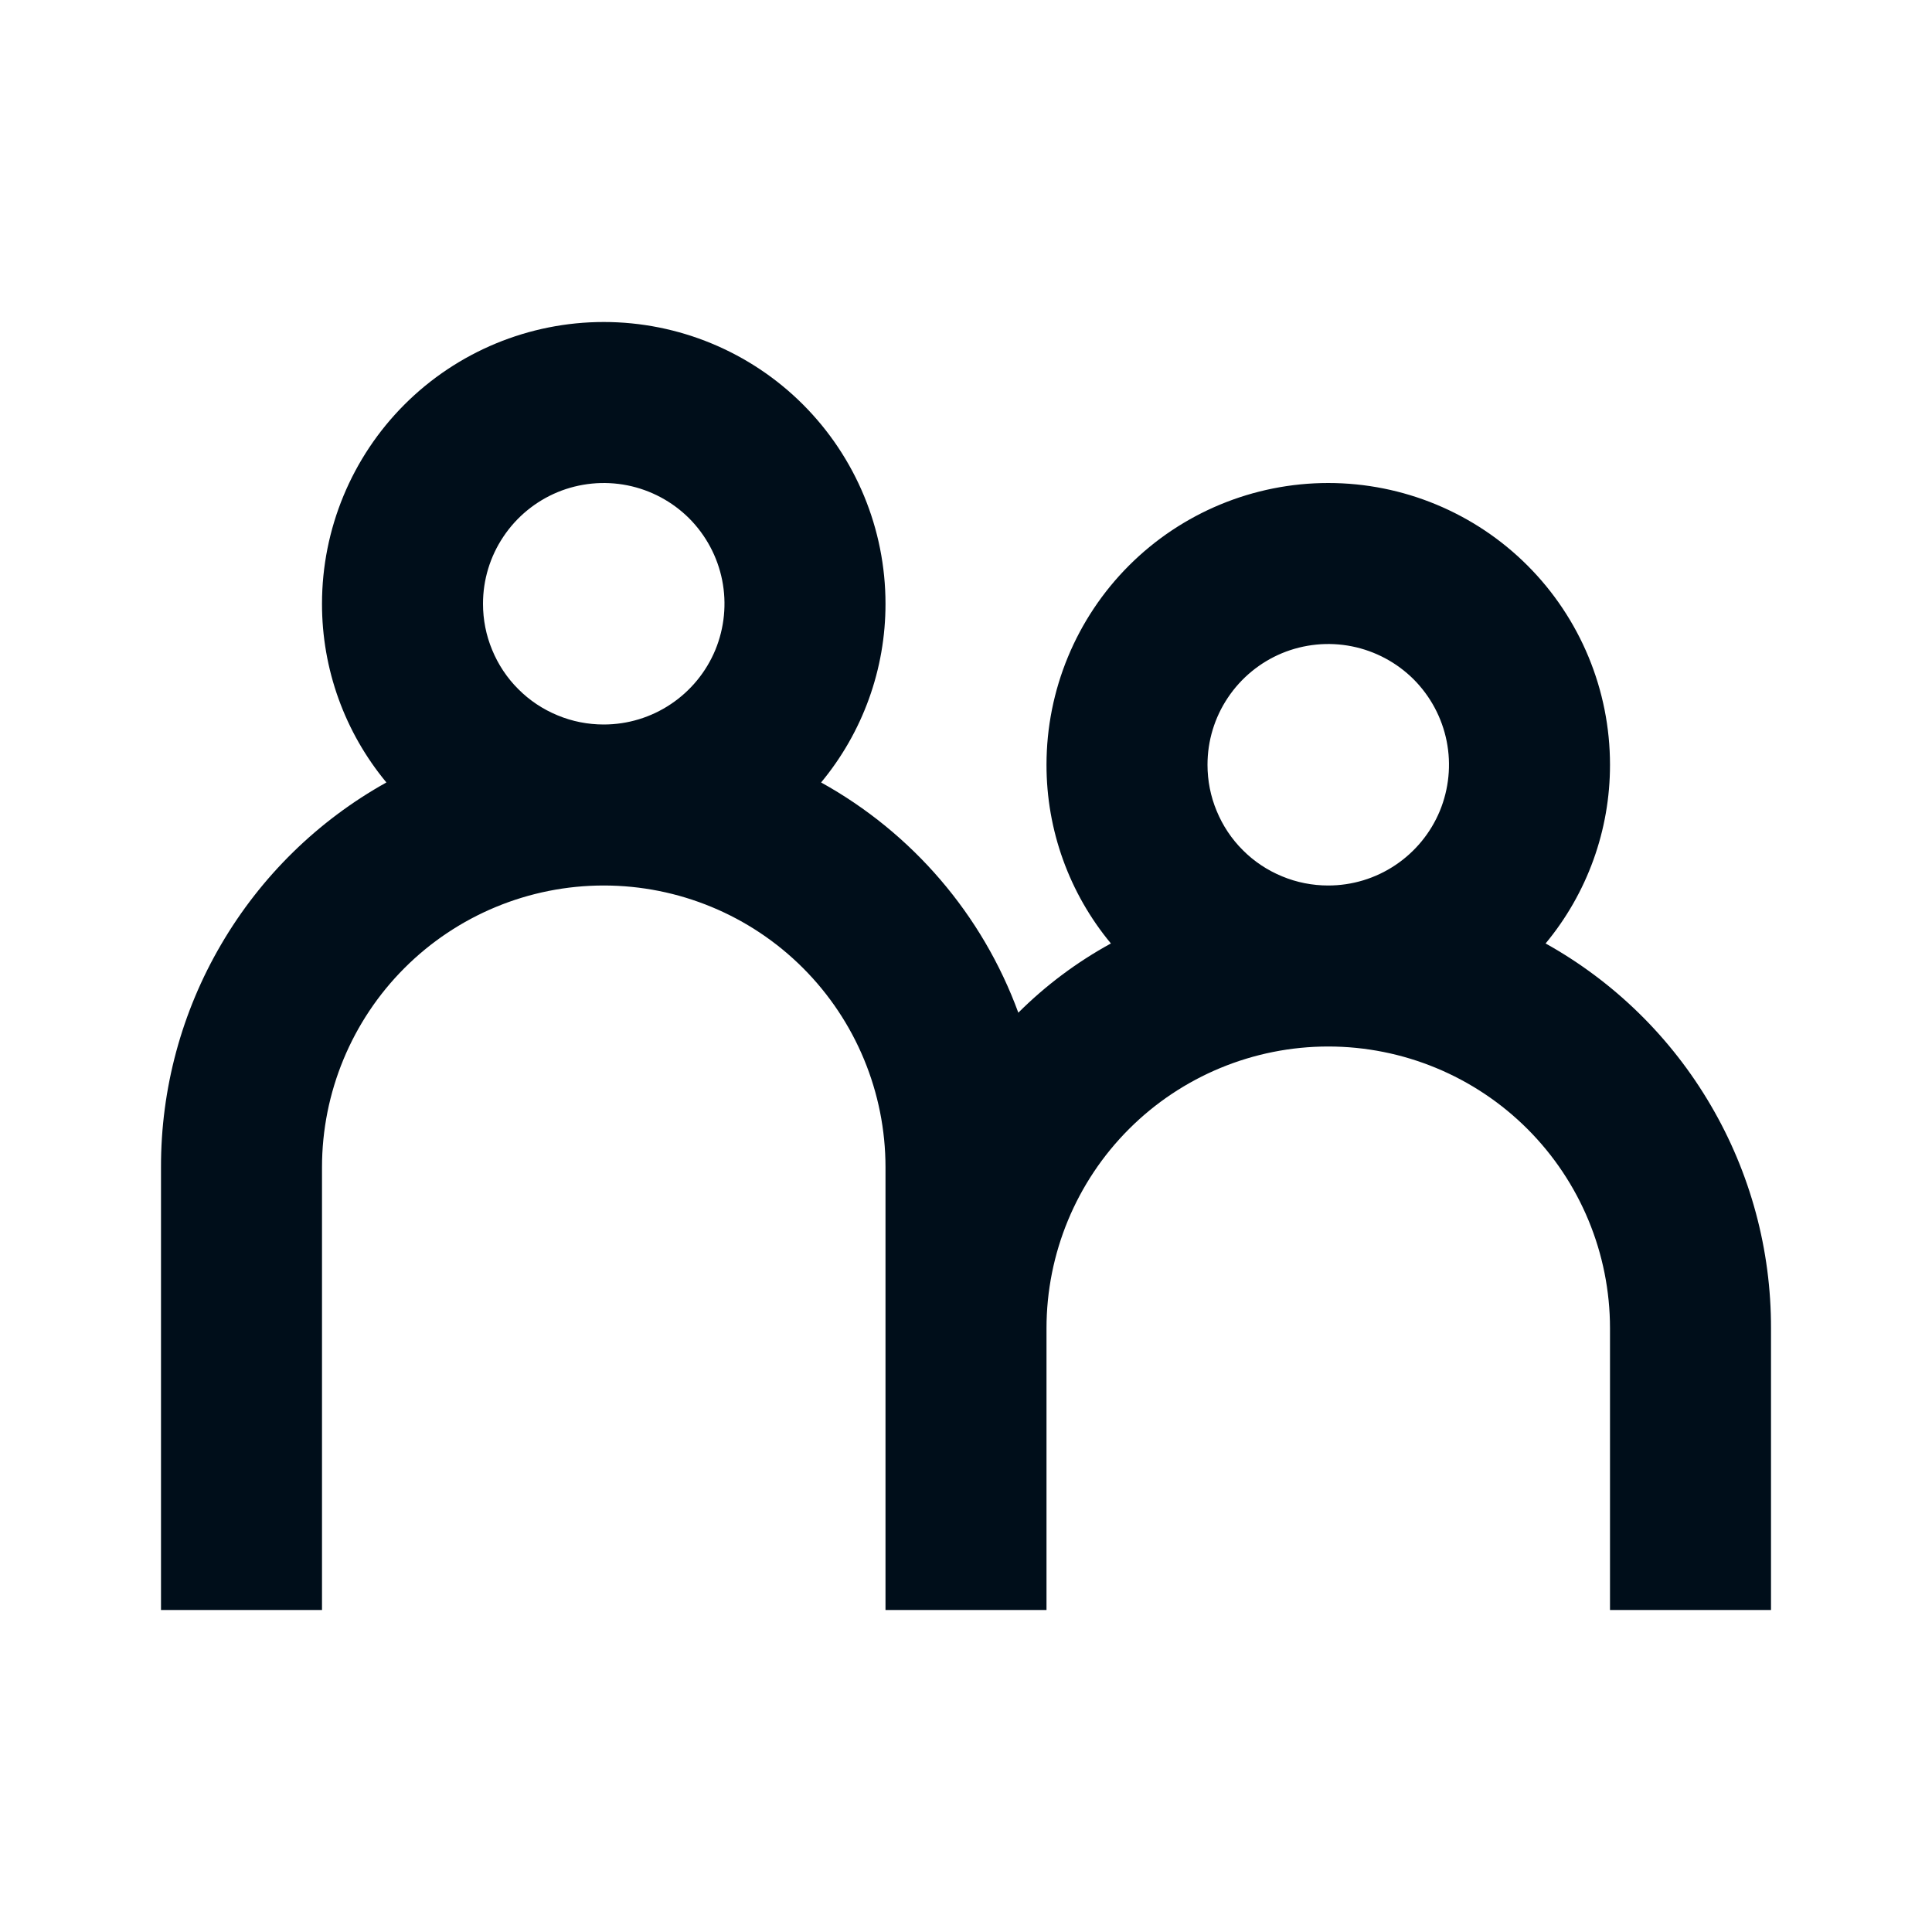
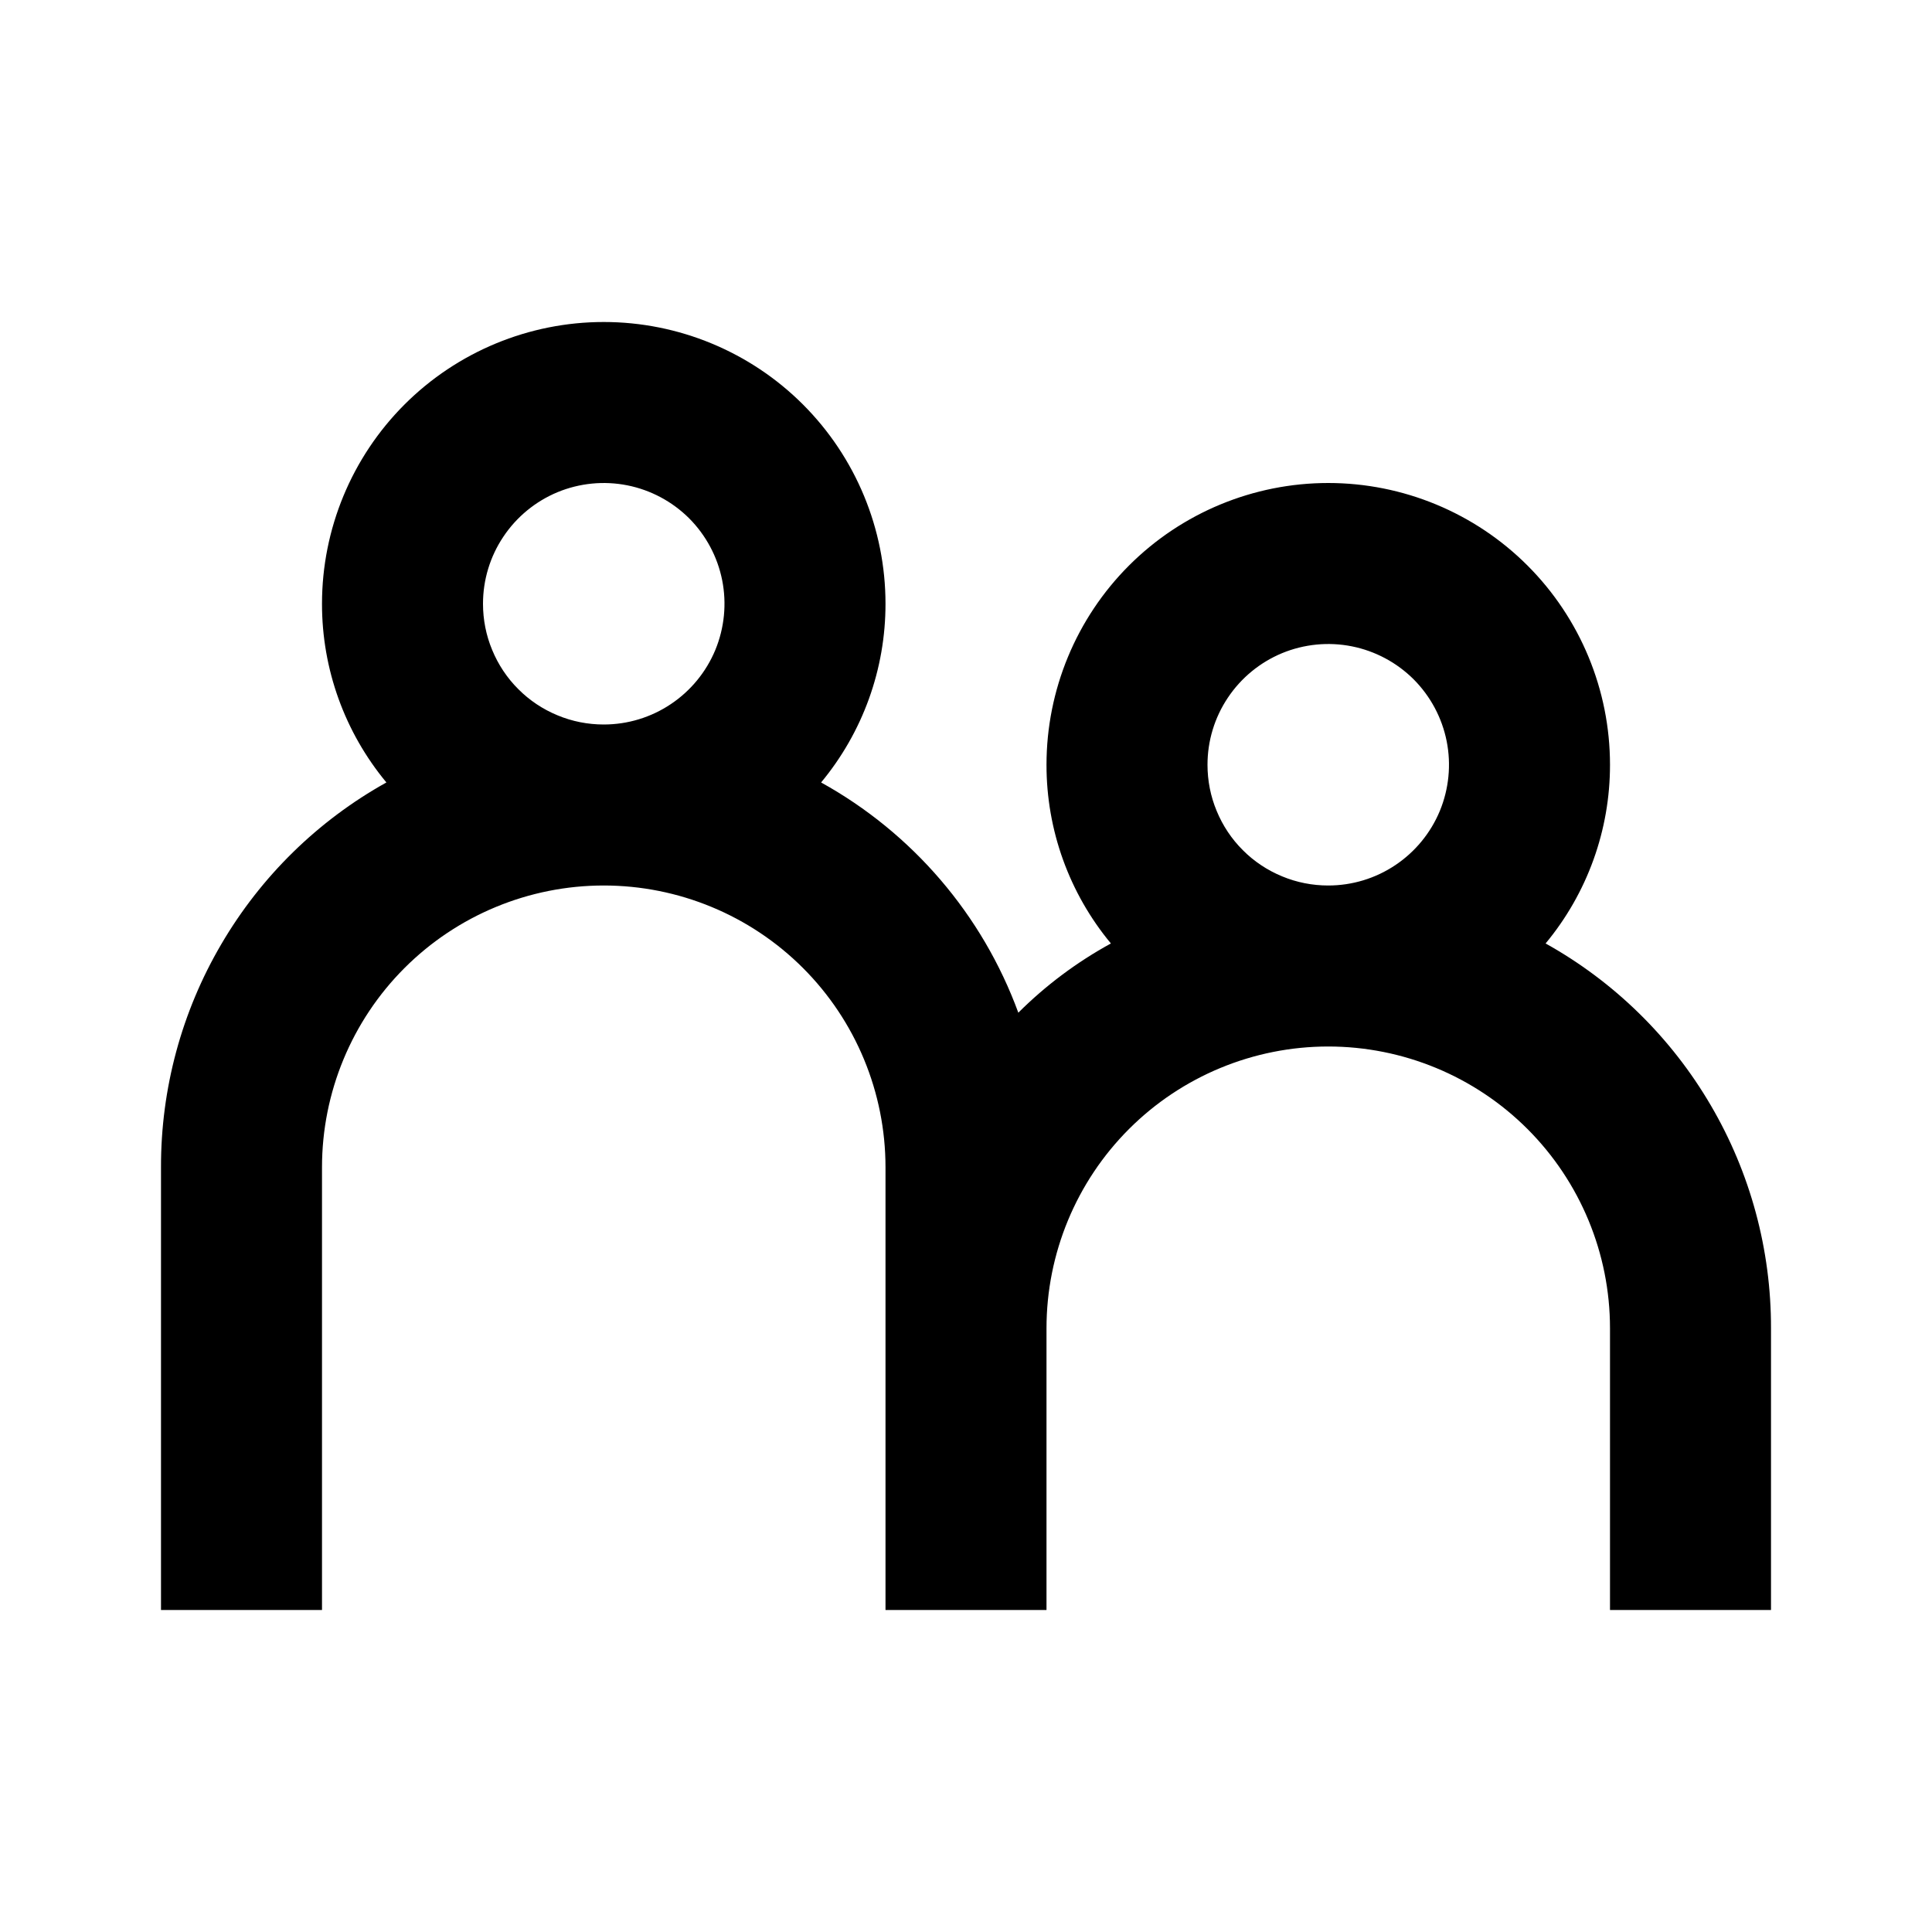
- <svg xmlns="http://www.w3.org/2000/svg" width="24" height="24" viewBox="0 0 24 24" fill="none">
-   <path d="M19.2 11.72C19.718 11.096 20.001 10.311 20 9.5C20 8.572 19.631 7.681 18.975 7.025C18.319 6.369 17.428 6 16.5 6C15.572 6 14.681 6.369 14.025 7.025C13.369 7.681 13 8.572 13 9.5C12.999 10.311 13.282 11.096 13.8 11.72C13.378 11.951 12.991 12.24 12.65 12.58C12.204 11.363 11.334 10.348 10.2 9.72C10.718 9.096 11.001 8.311 11 7.5C11 6.572 10.631 5.681 9.975 5.025C9.319 4.369 8.428 4 7.5 4C6.572 4 5.681 4.369 5.025 5.025C4.369 5.681 4 6.572 4 7.5C3.999 8.311 4.282 9.096 4.8 9.72C3.949 10.194 3.241 10.888 2.749 11.729C2.256 12.569 1.998 13.526 2 14.5V20H4V14.5C4 13.572 4.369 12.681 5.025 12.025C5.681 11.369 6.572 11 7.5 11C8.428 11 9.319 11.369 9.975 12.025C10.631 12.681 11 13.572 11 14.5V20H13V16.5C13 15.572 13.369 14.681 14.025 14.025C14.681 13.369 15.572 13 16.5 13C17.428 13 18.319 13.369 18.975 14.025C19.631 14.681 20 15.572 20 16.5V20H22V16.5C22.002 15.526 21.744 14.569 21.251 13.729C20.759 12.888 20.051 12.194 19.2 11.72ZM6 7.5C6 7.203 6.088 6.913 6.253 6.667C6.418 6.42 6.652 6.228 6.926 6.114C7.2 6.001 7.502 5.971 7.793 6.029C8.084 6.087 8.351 6.23 8.561 6.439C8.77 6.649 8.913 6.916 8.971 7.207C9.029 7.498 8.999 7.8 8.886 8.074C8.772 8.348 8.58 8.582 8.333 8.747C8.087 8.912 7.797 9 7.5 9C7.303 9 7.108 8.962 6.926 8.886C6.744 8.811 6.578 8.701 6.439 8.561C6.299 8.422 6.189 8.256 6.114 8.074C6.038 7.892 6 7.697 6 7.5ZM15 9.5C15 9.203 15.088 8.913 15.253 8.667C15.418 8.42 15.652 8.228 15.926 8.114C16.2 8.001 16.502 7.971 16.793 8.029C17.084 8.087 17.351 8.23 17.561 8.439C17.77 8.649 17.913 8.916 17.971 9.207C18.029 9.498 17.999 9.8 17.886 10.074C17.772 10.348 17.58 10.582 17.333 10.747C17.087 10.912 16.797 11 16.5 11C16.303 11 16.108 10.962 15.926 10.886C15.744 10.811 15.578 10.701 15.439 10.561C15.299 10.422 15.189 10.256 15.114 10.074C15.038 9.892 15 9.697 15 9.5Z" fill="#000E1A" />
+ <svg xmlns="http://www.w3.org/2000/svg" width="24" height="24" viewBox="0 0 24 24">
+   <path d="M19.2 11.72C19.718 11.096 20.001 10.311 20 9.5C20 8.572 19.631 7.681 18.975 7.025C18.319 6.369 17.428 6 16.5 6C15.572 6 14.681 6.369 14.025 7.025C13.369 7.681 13 8.572 13 9.5C12.999 10.311 13.282 11.096 13.8 11.72C13.378 11.951 12.991 12.24 12.65 12.58C12.204 11.363 11.334 10.348 10.2 9.72C10.718 9.096 11.001 8.311 11 7.5C11 6.572 10.631 5.681 9.975 5.025C9.319 4.369 8.428 4 7.5 4C6.572 4 5.681 4.369 5.025 5.025C4.369 5.681 4 6.572 4 7.5C3.999 8.311 4.282 9.096 4.8 9.72C3.949 10.194 3.241 10.888 2.749 11.729C2.256 12.569 1.998 13.526 2 14.5V20H4V14.5C4 13.572 4.369 12.681 5.025 12.025C5.681 11.369 6.572 11 7.5 11C8.428 11 9.319 11.369 9.975 12.025C10.631 12.681 11 13.572 11 14.5V20H13V16.5C13 15.572 13.369 14.681 14.025 14.025C14.681 13.369 15.572 13 16.5 13C17.428 13 18.319 13.369 18.975 14.025C19.631 14.681 20 15.572 20 16.5V20H22V16.5C22.002 15.526 21.744 14.569 21.251 13.729C20.759 12.888 20.051 12.194 19.2 11.72ZM6 7.5C6 7.203 6.088 6.913 6.253 6.667C6.418 6.42 6.652 6.228 6.926 6.114C7.2 6.001 7.502 5.971 7.793 6.029C8.084 6.087 8.351 6.23 8.561 6.439C8.77 6.649 8.913 6.916 8.971 7.207C9.029 7.498 8.999 7.8 8.886 8.074C8.772 8.348 8.58 8.582 8.333 8.747C8.087 8.912 7.797 9 7.5 9C7.303 9 7.108 8.962 6.926 8.886C6.744 8.811 6.578 8.701 6.439 8.561C6.299 8.422 6.189 8.256 6.114 8.074C6.038 7.892 6 7.697 6 7.5ZM15 9.5C15 9.203 15.088 8.913 15.253 8.667C15.418 8.42 15.652 8.228 15.926 8.114C16.2 8.001 16.502 7.971 16.793 8.029C17.084 8.087 17.351 8.23 17.561 8.439C17.77 8.649 17.913 8.916 17.971 9.207C18.029 9.498 17.999 9.8 17.886 10.074C17.772 10.348 17.58 10.582 17.333 10.747C17.087 10.912 16.797 11 16.5 11C16.303 11 16.108 10.962 15.926 10.886C15.744 10.811 15.578 10.701 15.439 10.561C15.299 10.422 15.189 10.256 15.114 10.074C15.038 9.892 15 9.697 15 9.5Z" />
</svg>
